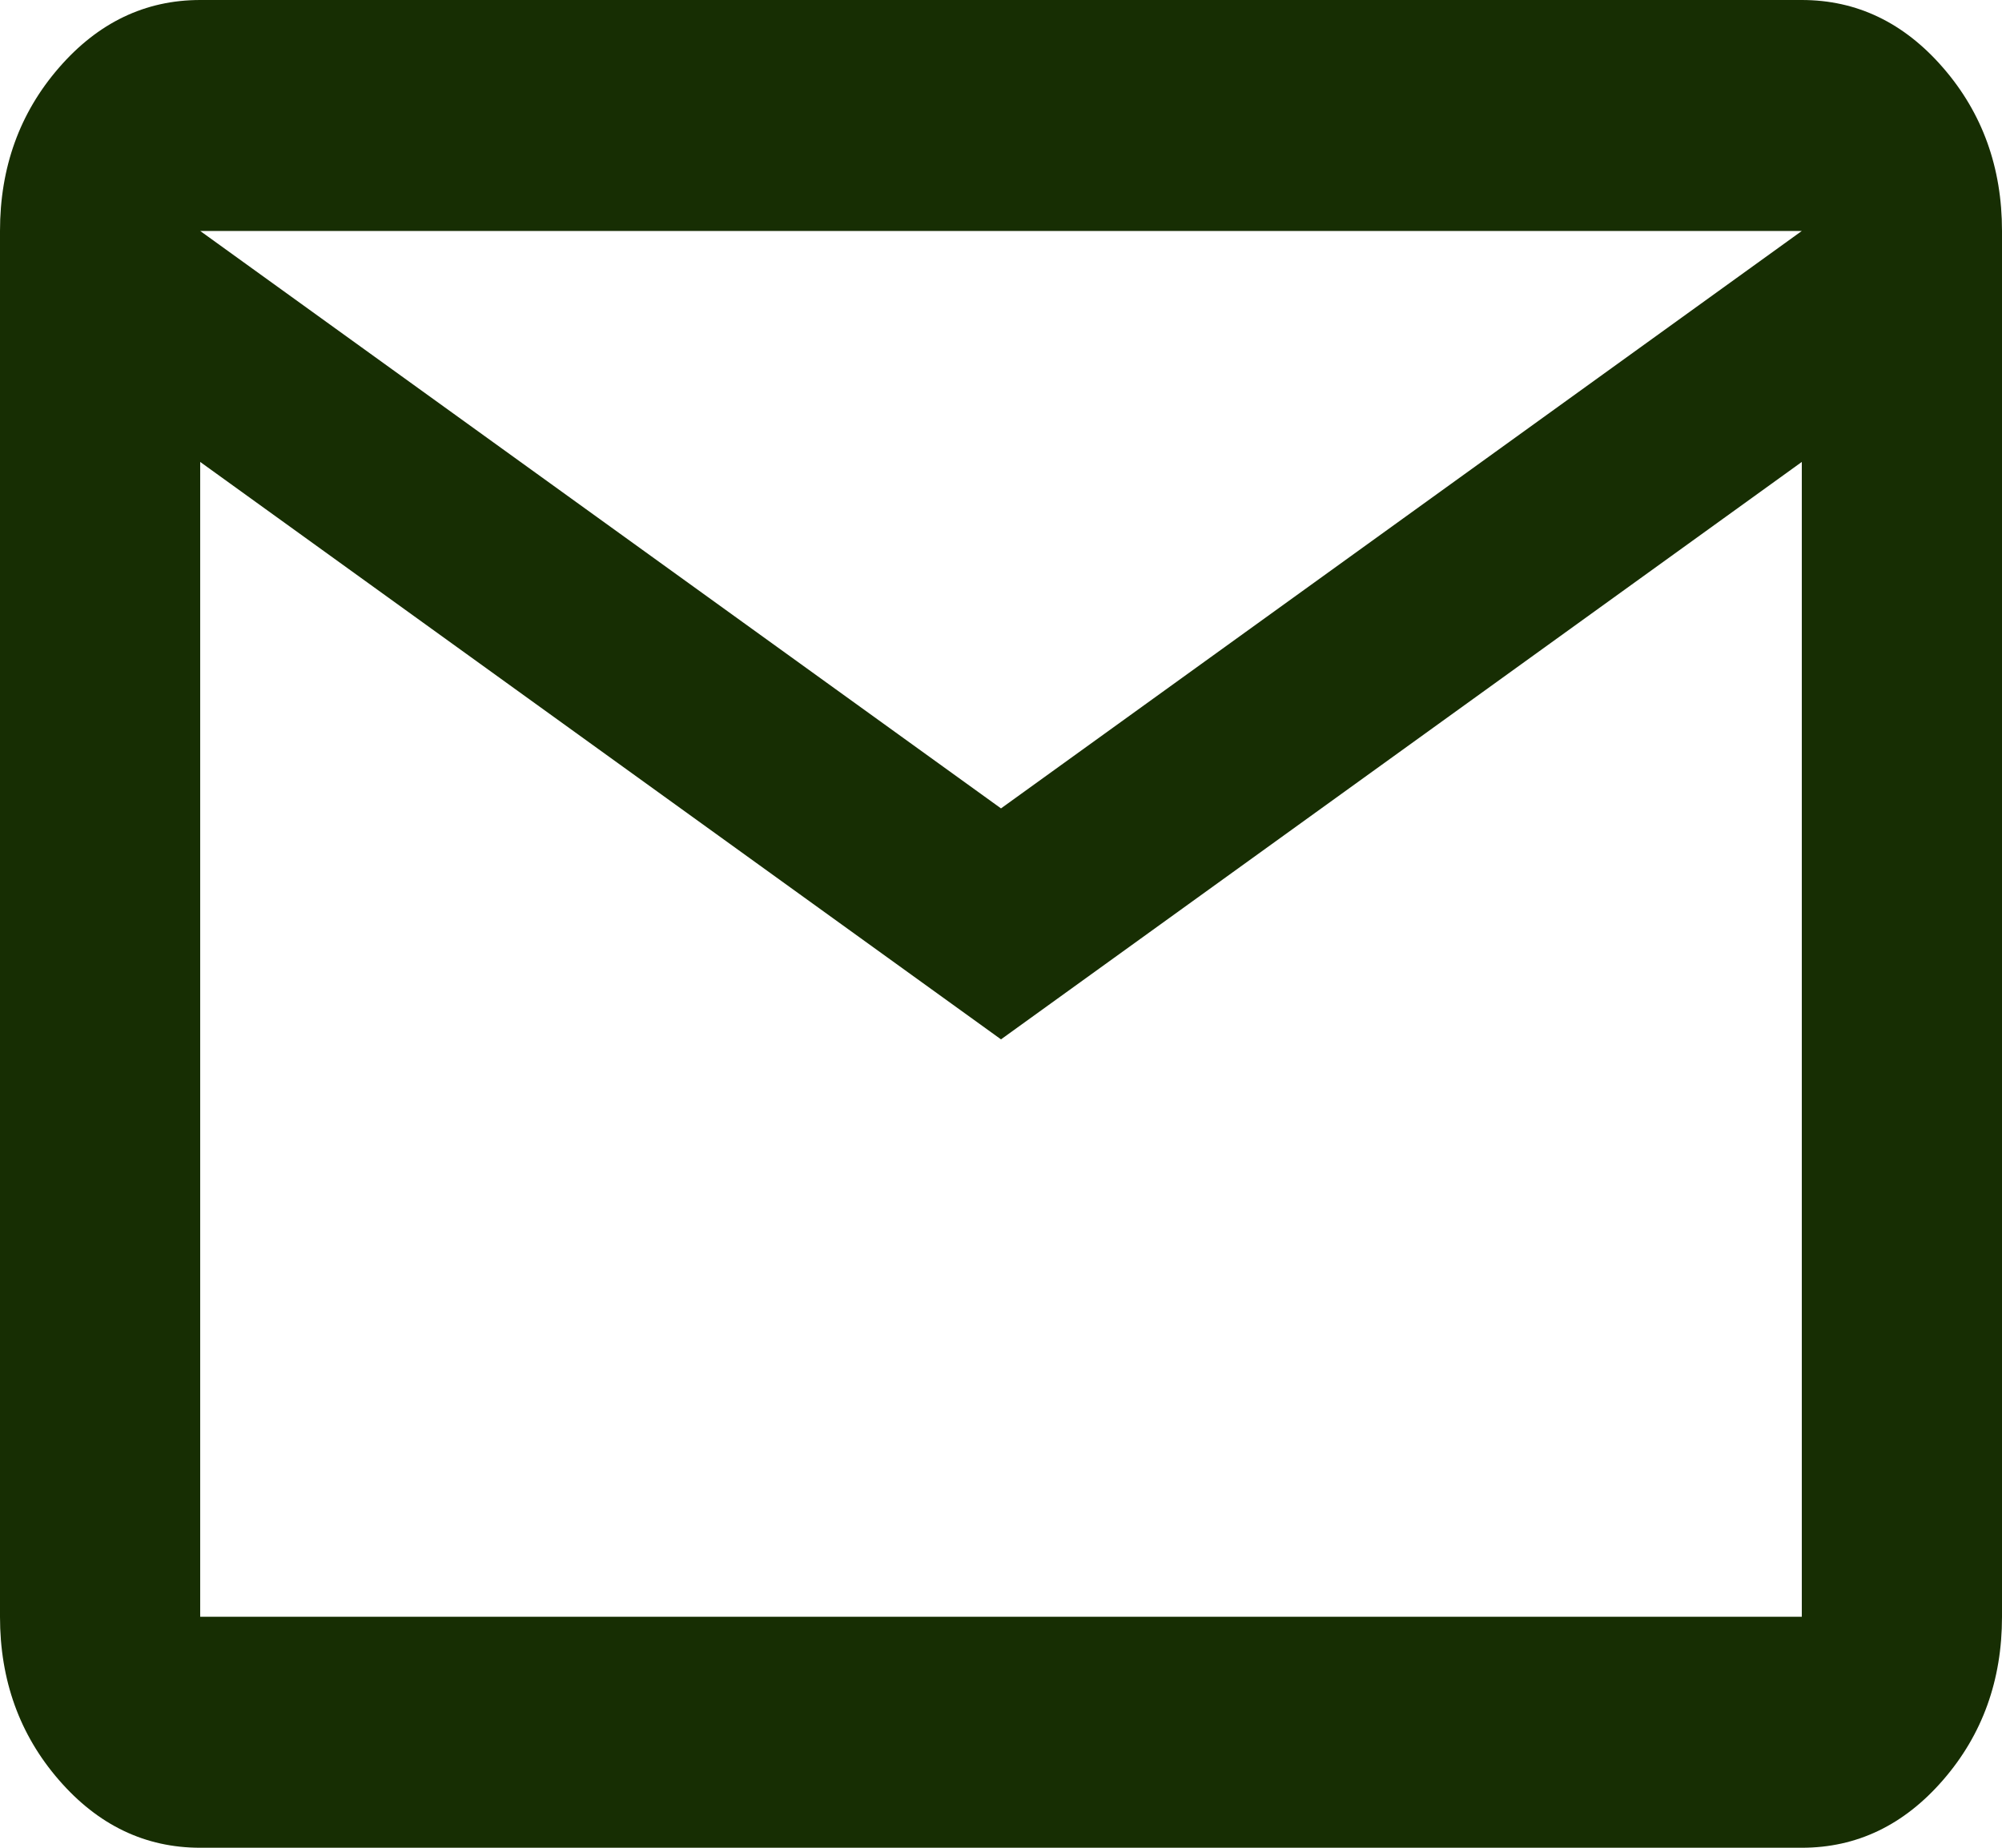
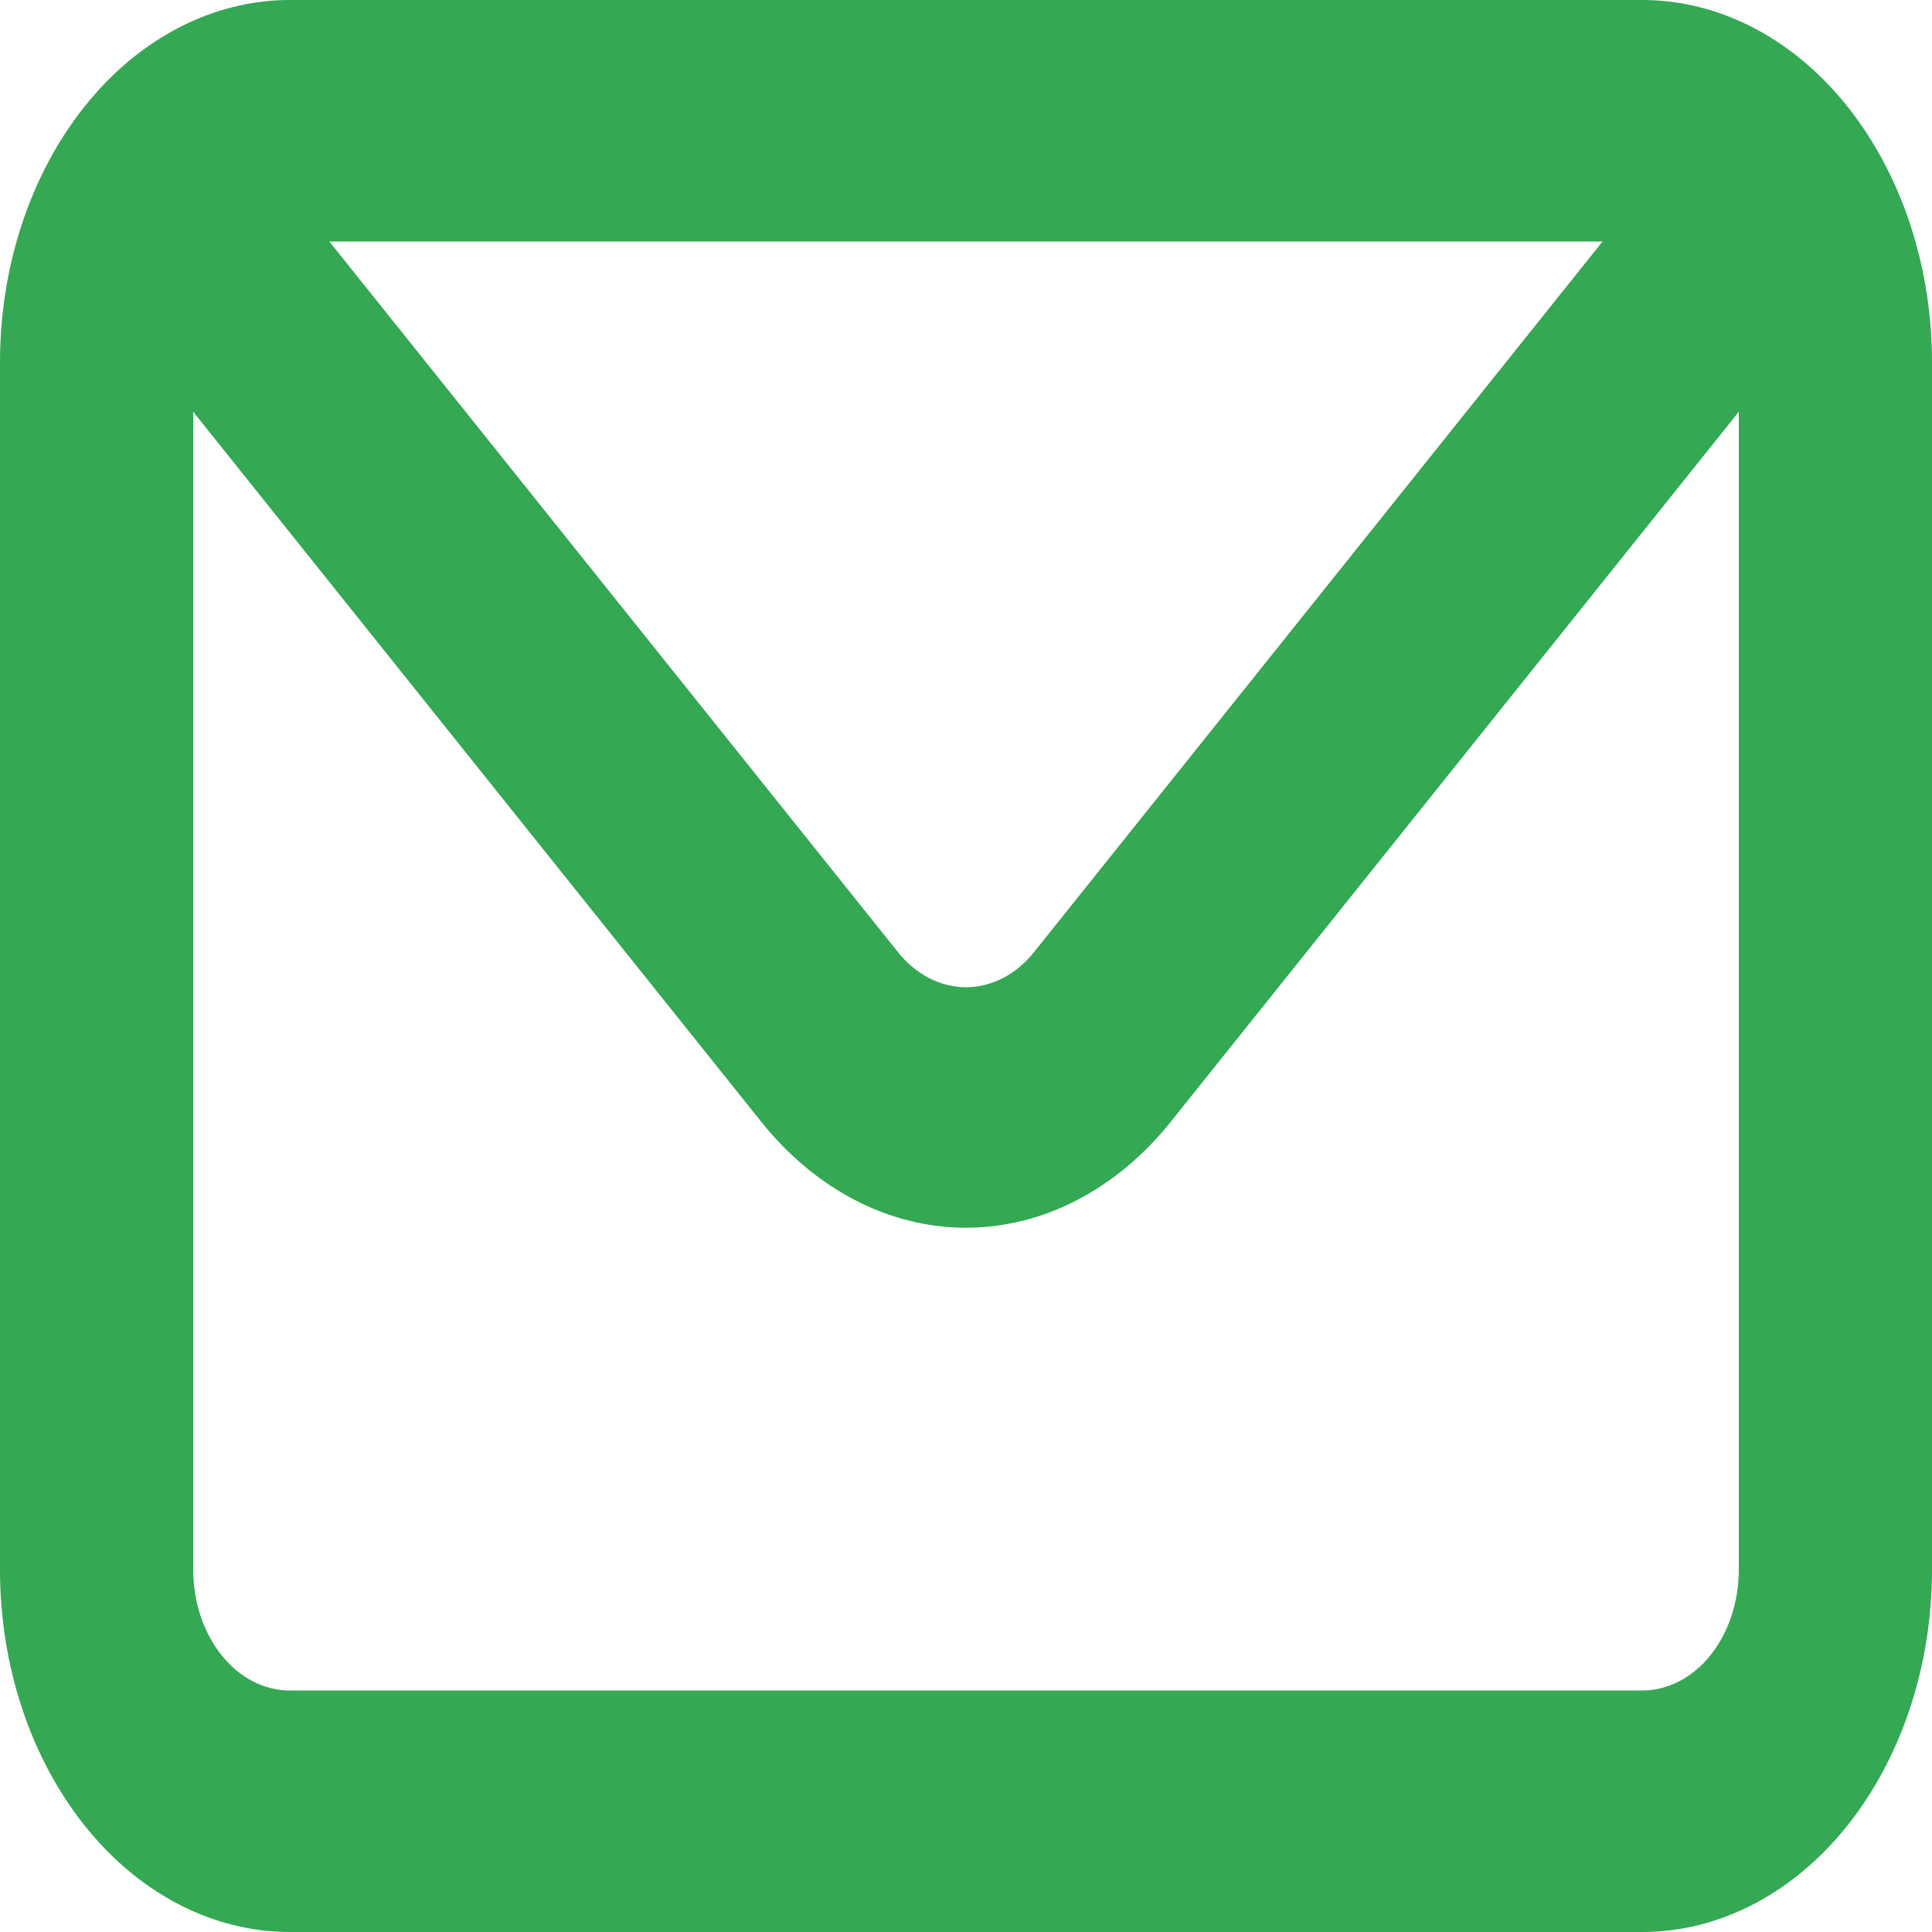
- <svg xmlns="http://www.w3.org/2000/svg" width="39" height="36" viewBox="0 0 39 36" fill="none">
-   <path d="M3.9 36C2.828 36 1.909 35.559 1.146 34.678C0.382 33.797 0 32.737 0 31.5V4.5C0 3.263 0.382 2.203 1.146 1.322C1.909 0.441 2.828 0 3.9 0H35.1C36.172 0 37.091 0.441 37.854 1.322C38.618 2.203 39 3.263 39 4.5V31.5C39 32.737 38.618 33.797 37.854 34.678C37.091 35.559 36.172 36 35.1 36H3.9ZM19.5 20.25L3.9 9V31.5H35.1V9L19.5 20.25ZM19.5 15.75L35.1 4.5H3.9L19.5 15.75ZM3.9 9V4.5V31.5V9Z" fill="#172E03" />
+ <svg xmlns="http://www.w3.org/2000/svg" width="21" height="21" viewBox="0 0 21 21" fill="none">
+   <path d="M17.85 0H3.15C2.315 0 1.513 0.415 0.923 1.153C0.332 1.892 0 2.893 0 3.938V17.062C0 18.107 0.332 19.108 0.923 19.847C1.513 20.585 2.315 21 3.15 21H17.85C18.685 21 19.487 20.585 20.077 19.847C20.668 19.108 21 18.107 21 17.062V3.938C21 2.893 20.668 1.892 20.077 1.153C19.487 0.415 18.685 0 17.85 0ZM17.419 2.625L11.245 10.342C11.148 10.466 11.032 10.563 10.904 10.63C10.776 10.696 10.639 10.731 10.5 10.731C10.361 10.731 10.224 10.696 10.096 10.63C9.968 10.563 9.852 10.466 9.755 10.342L3.58 2.625H17.419ZM18.9 17.062C18.9 17.411 18.789 17.744 18.593 17.991C18.396 18.237 18.128 18.375 17.85 18.375H3.15C2.872 18.375 2.604 18.237 2.408 17.991C2.211 17.744 2.1 17.411 2.1 17.062V4.476L8.274 12.193C8.865 12.931 9.665 13.345 10.5 13.345C11.335 13.345 12.135 12.931 12.726 12.193L18.9 4.476V17.062Z" fill="#34A853" />
</svg>
